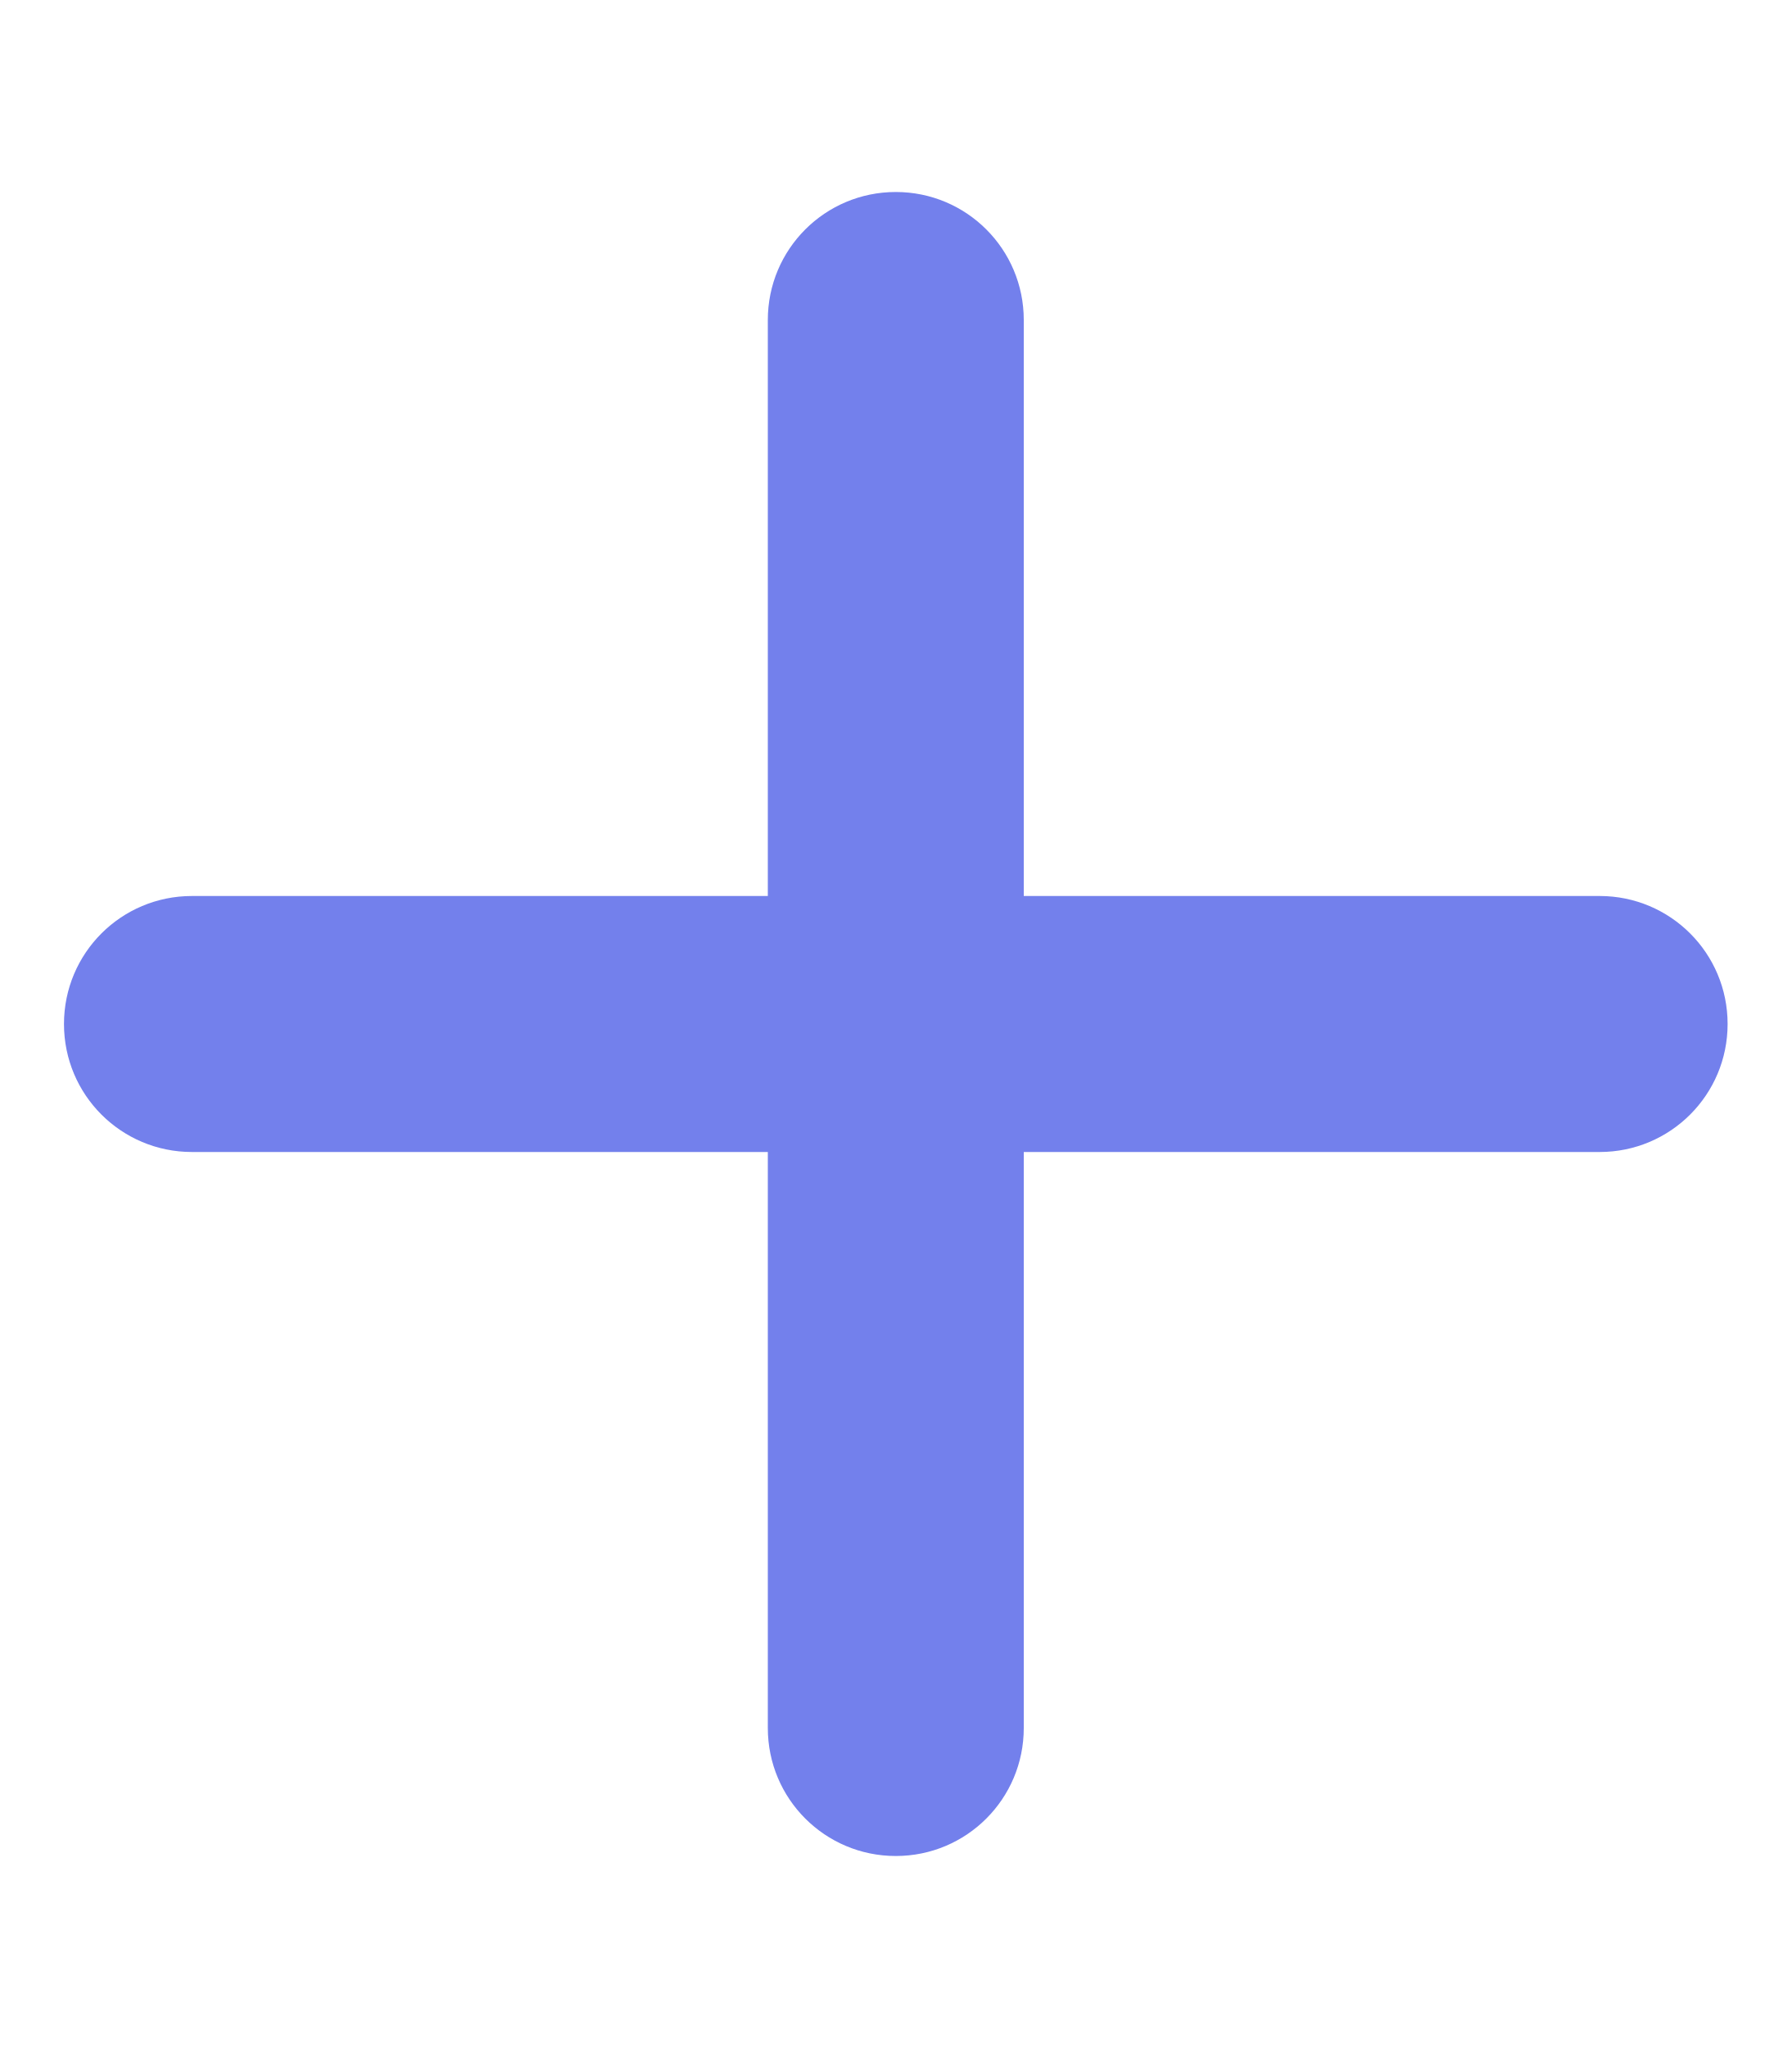
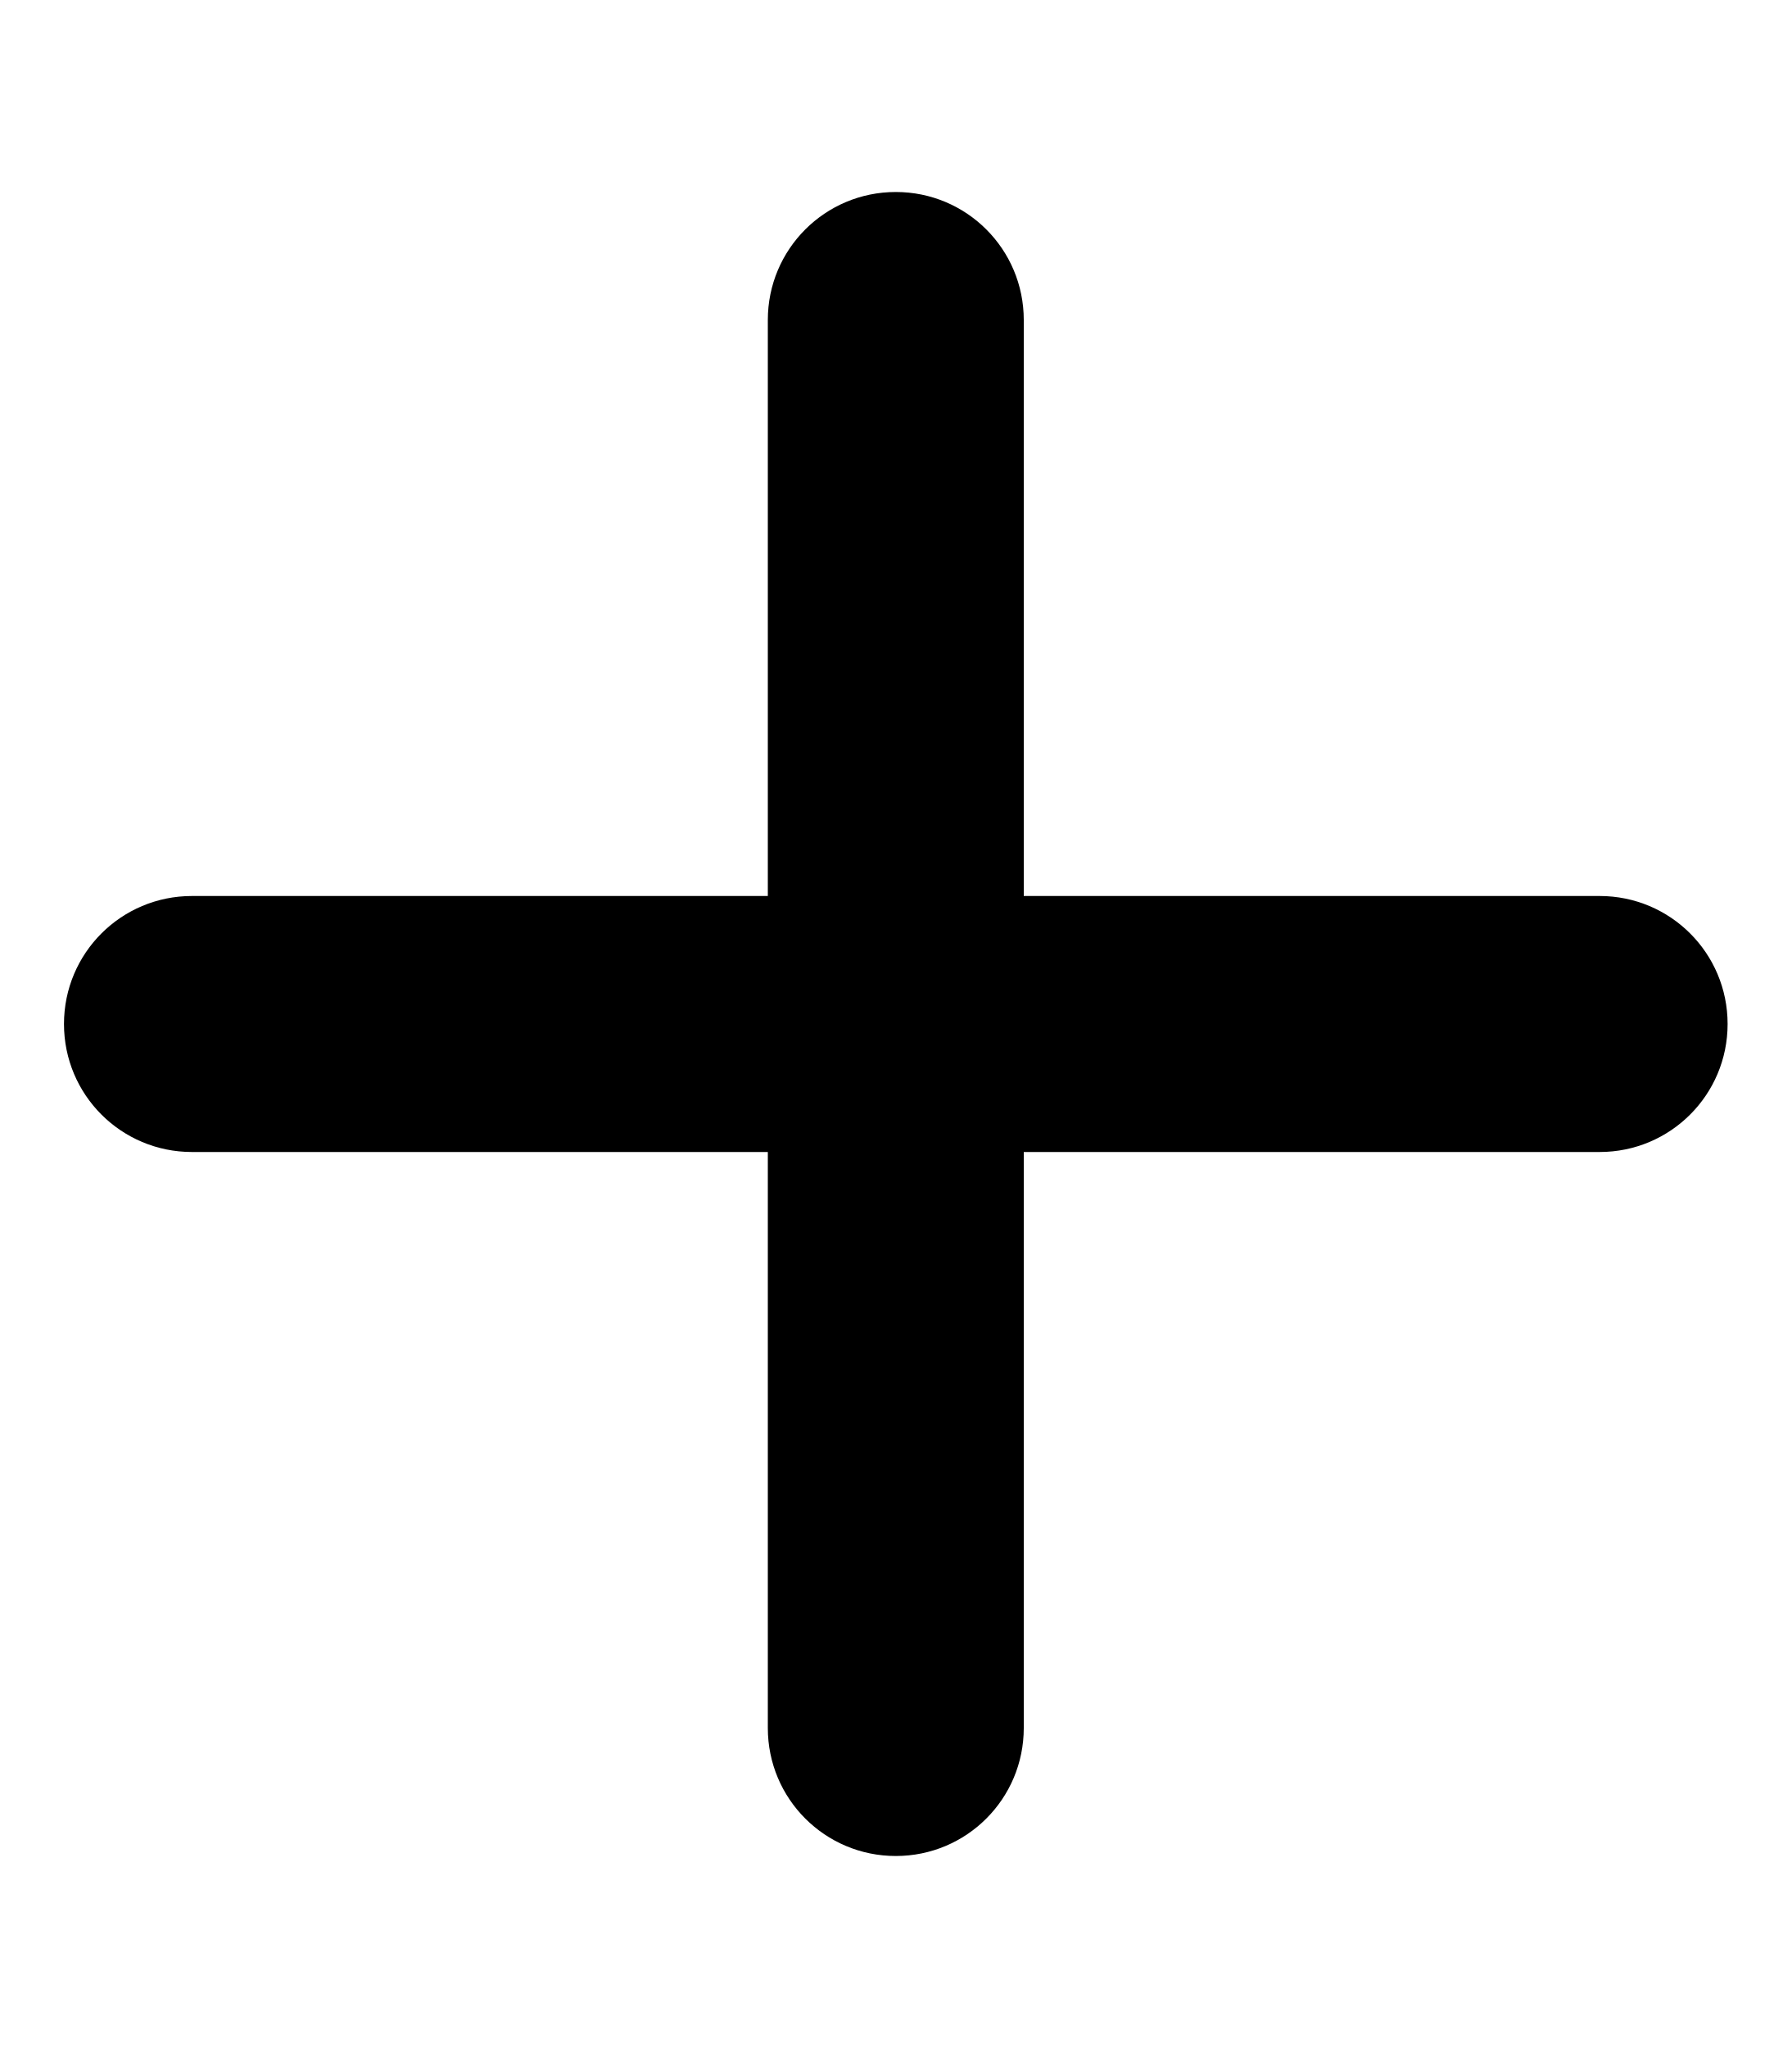
<svg xmlns="http://www.w3.org/2000/svg" viewBox="0 0 448 512">
  <style>
-         svg {
-             fill: #7380ec
-         }
+         
    </style>
  <path d="M256 80c0-17.7-14.3-32-32-32s-32 14.3-32 32V224H48c-17.7 0-32 14.3-32 32s14.3 32 32 32H192V432c0 17.7 14.3 32 32 32s32-14.3 32-32V288H400c17.7 0 32-14.3 32-32s-14.3-32-32-32H256V80z" />
</svg>
